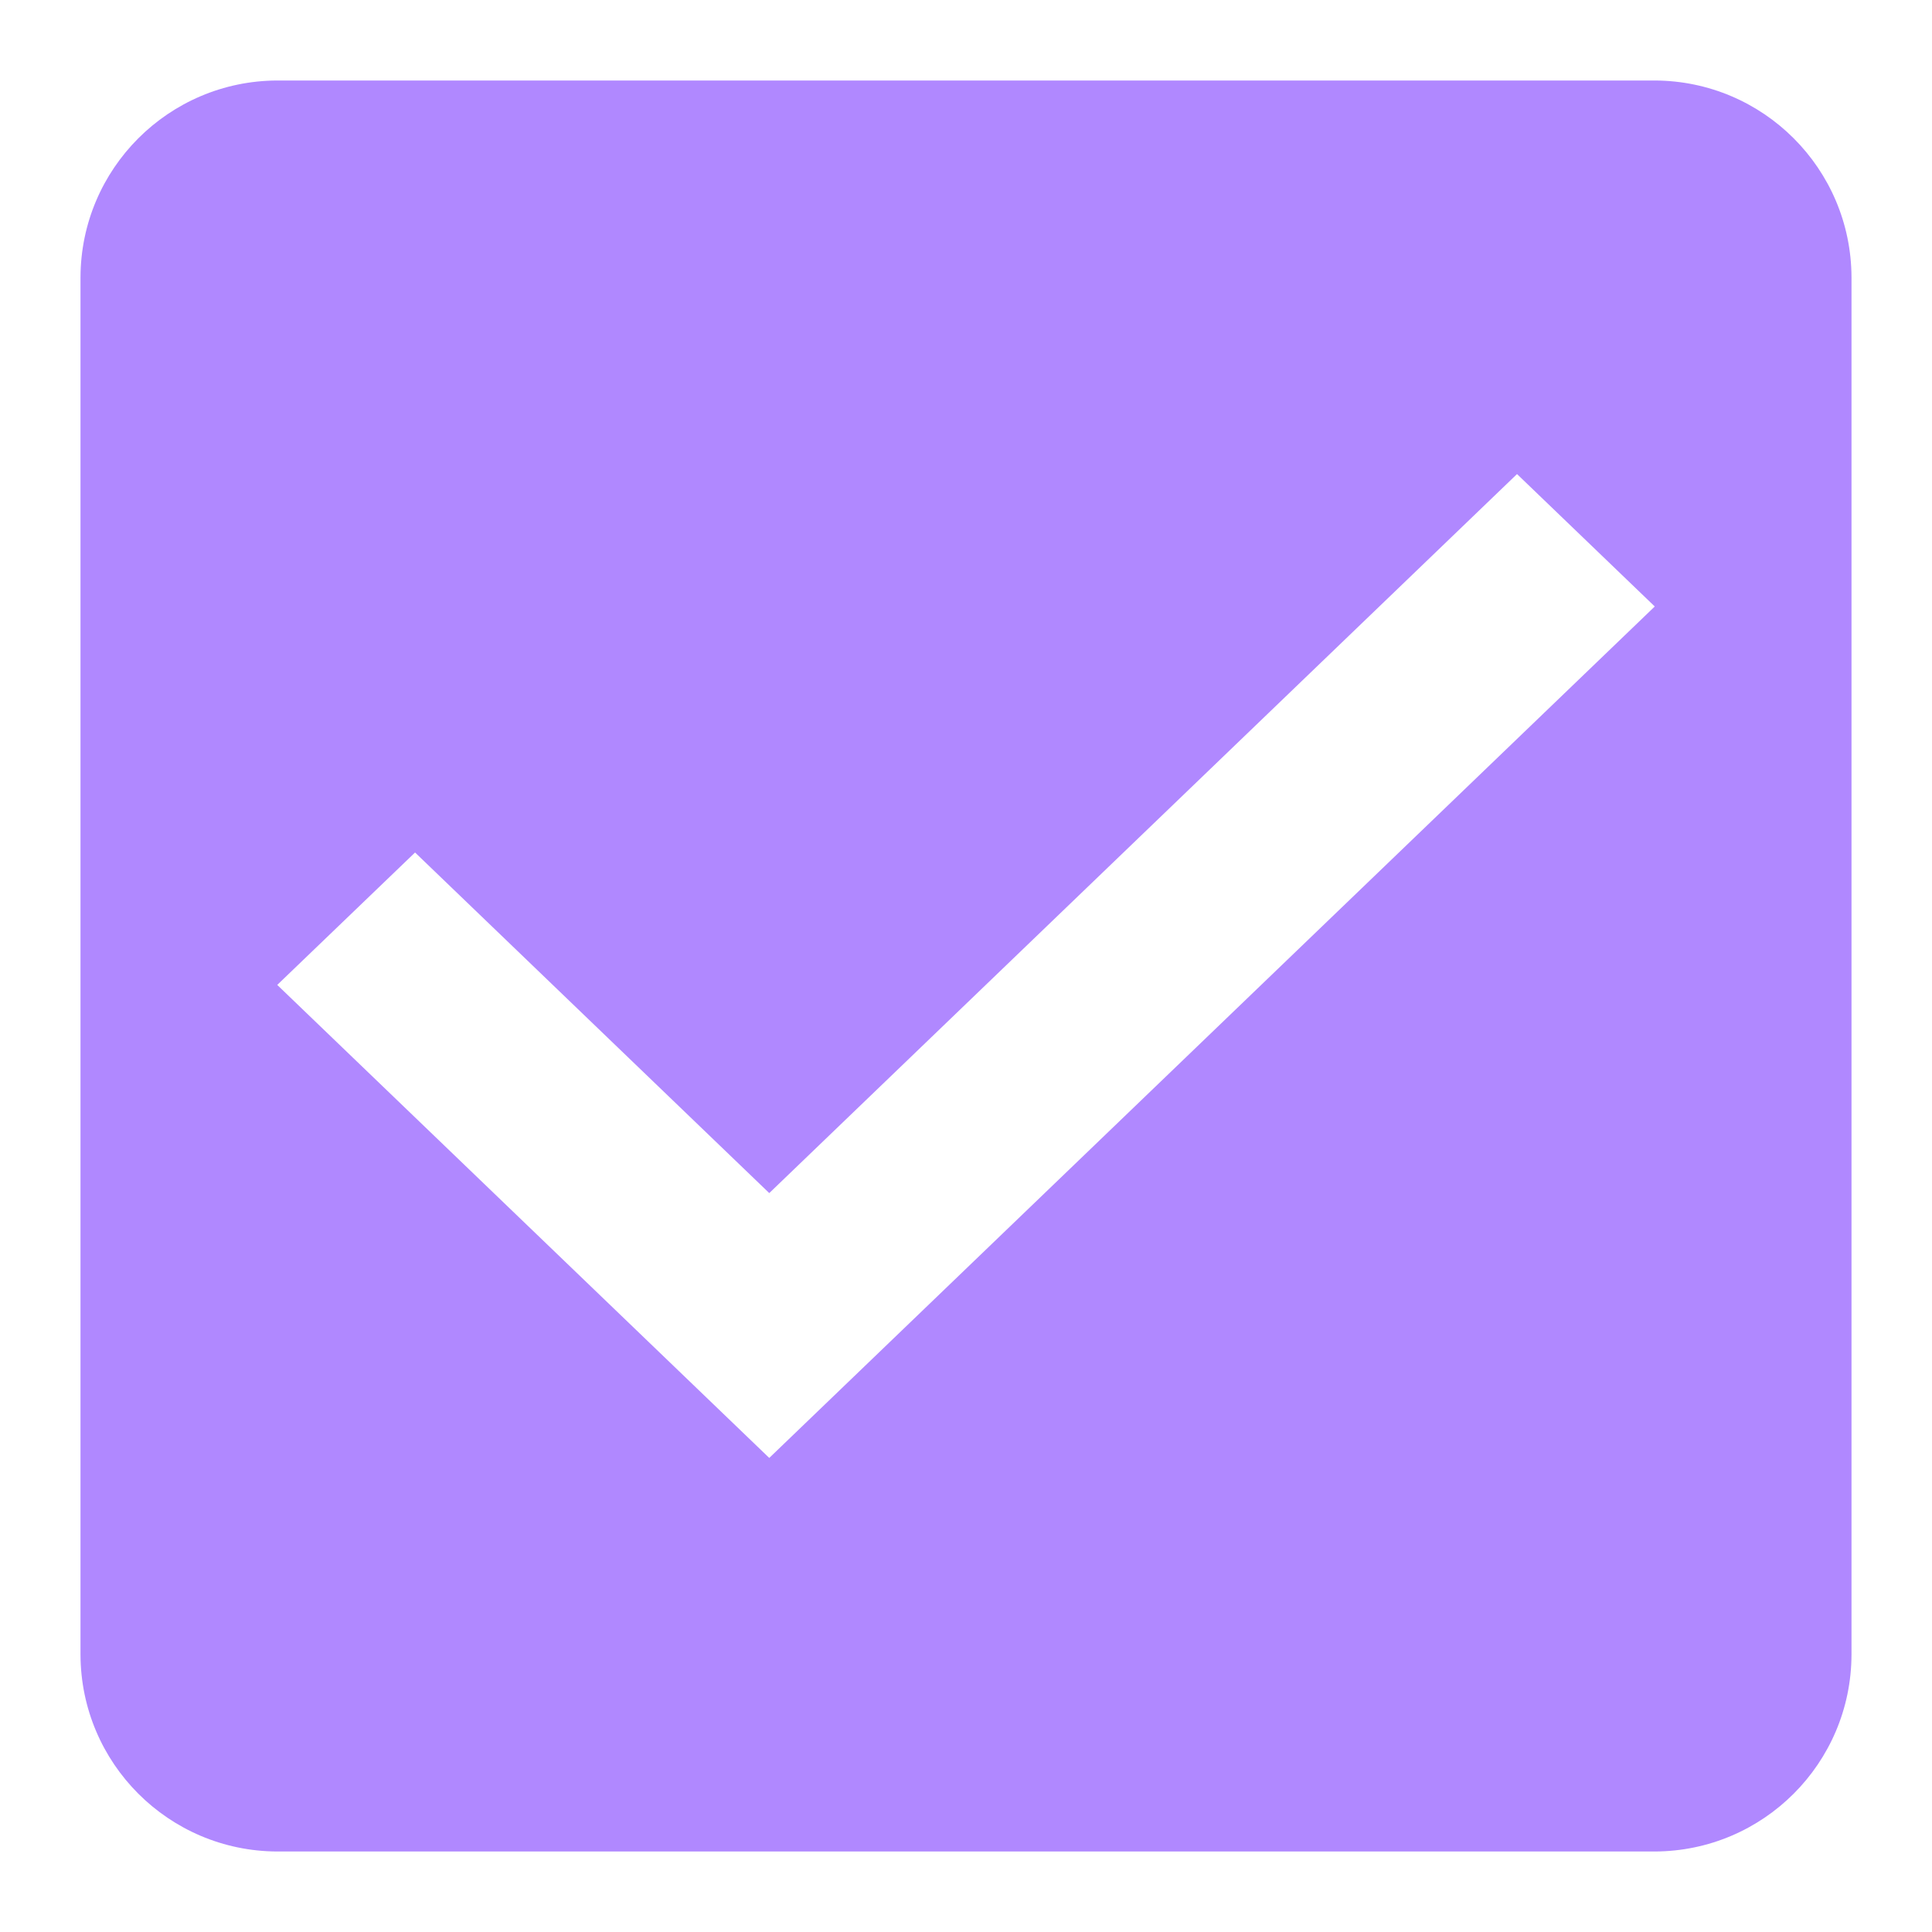
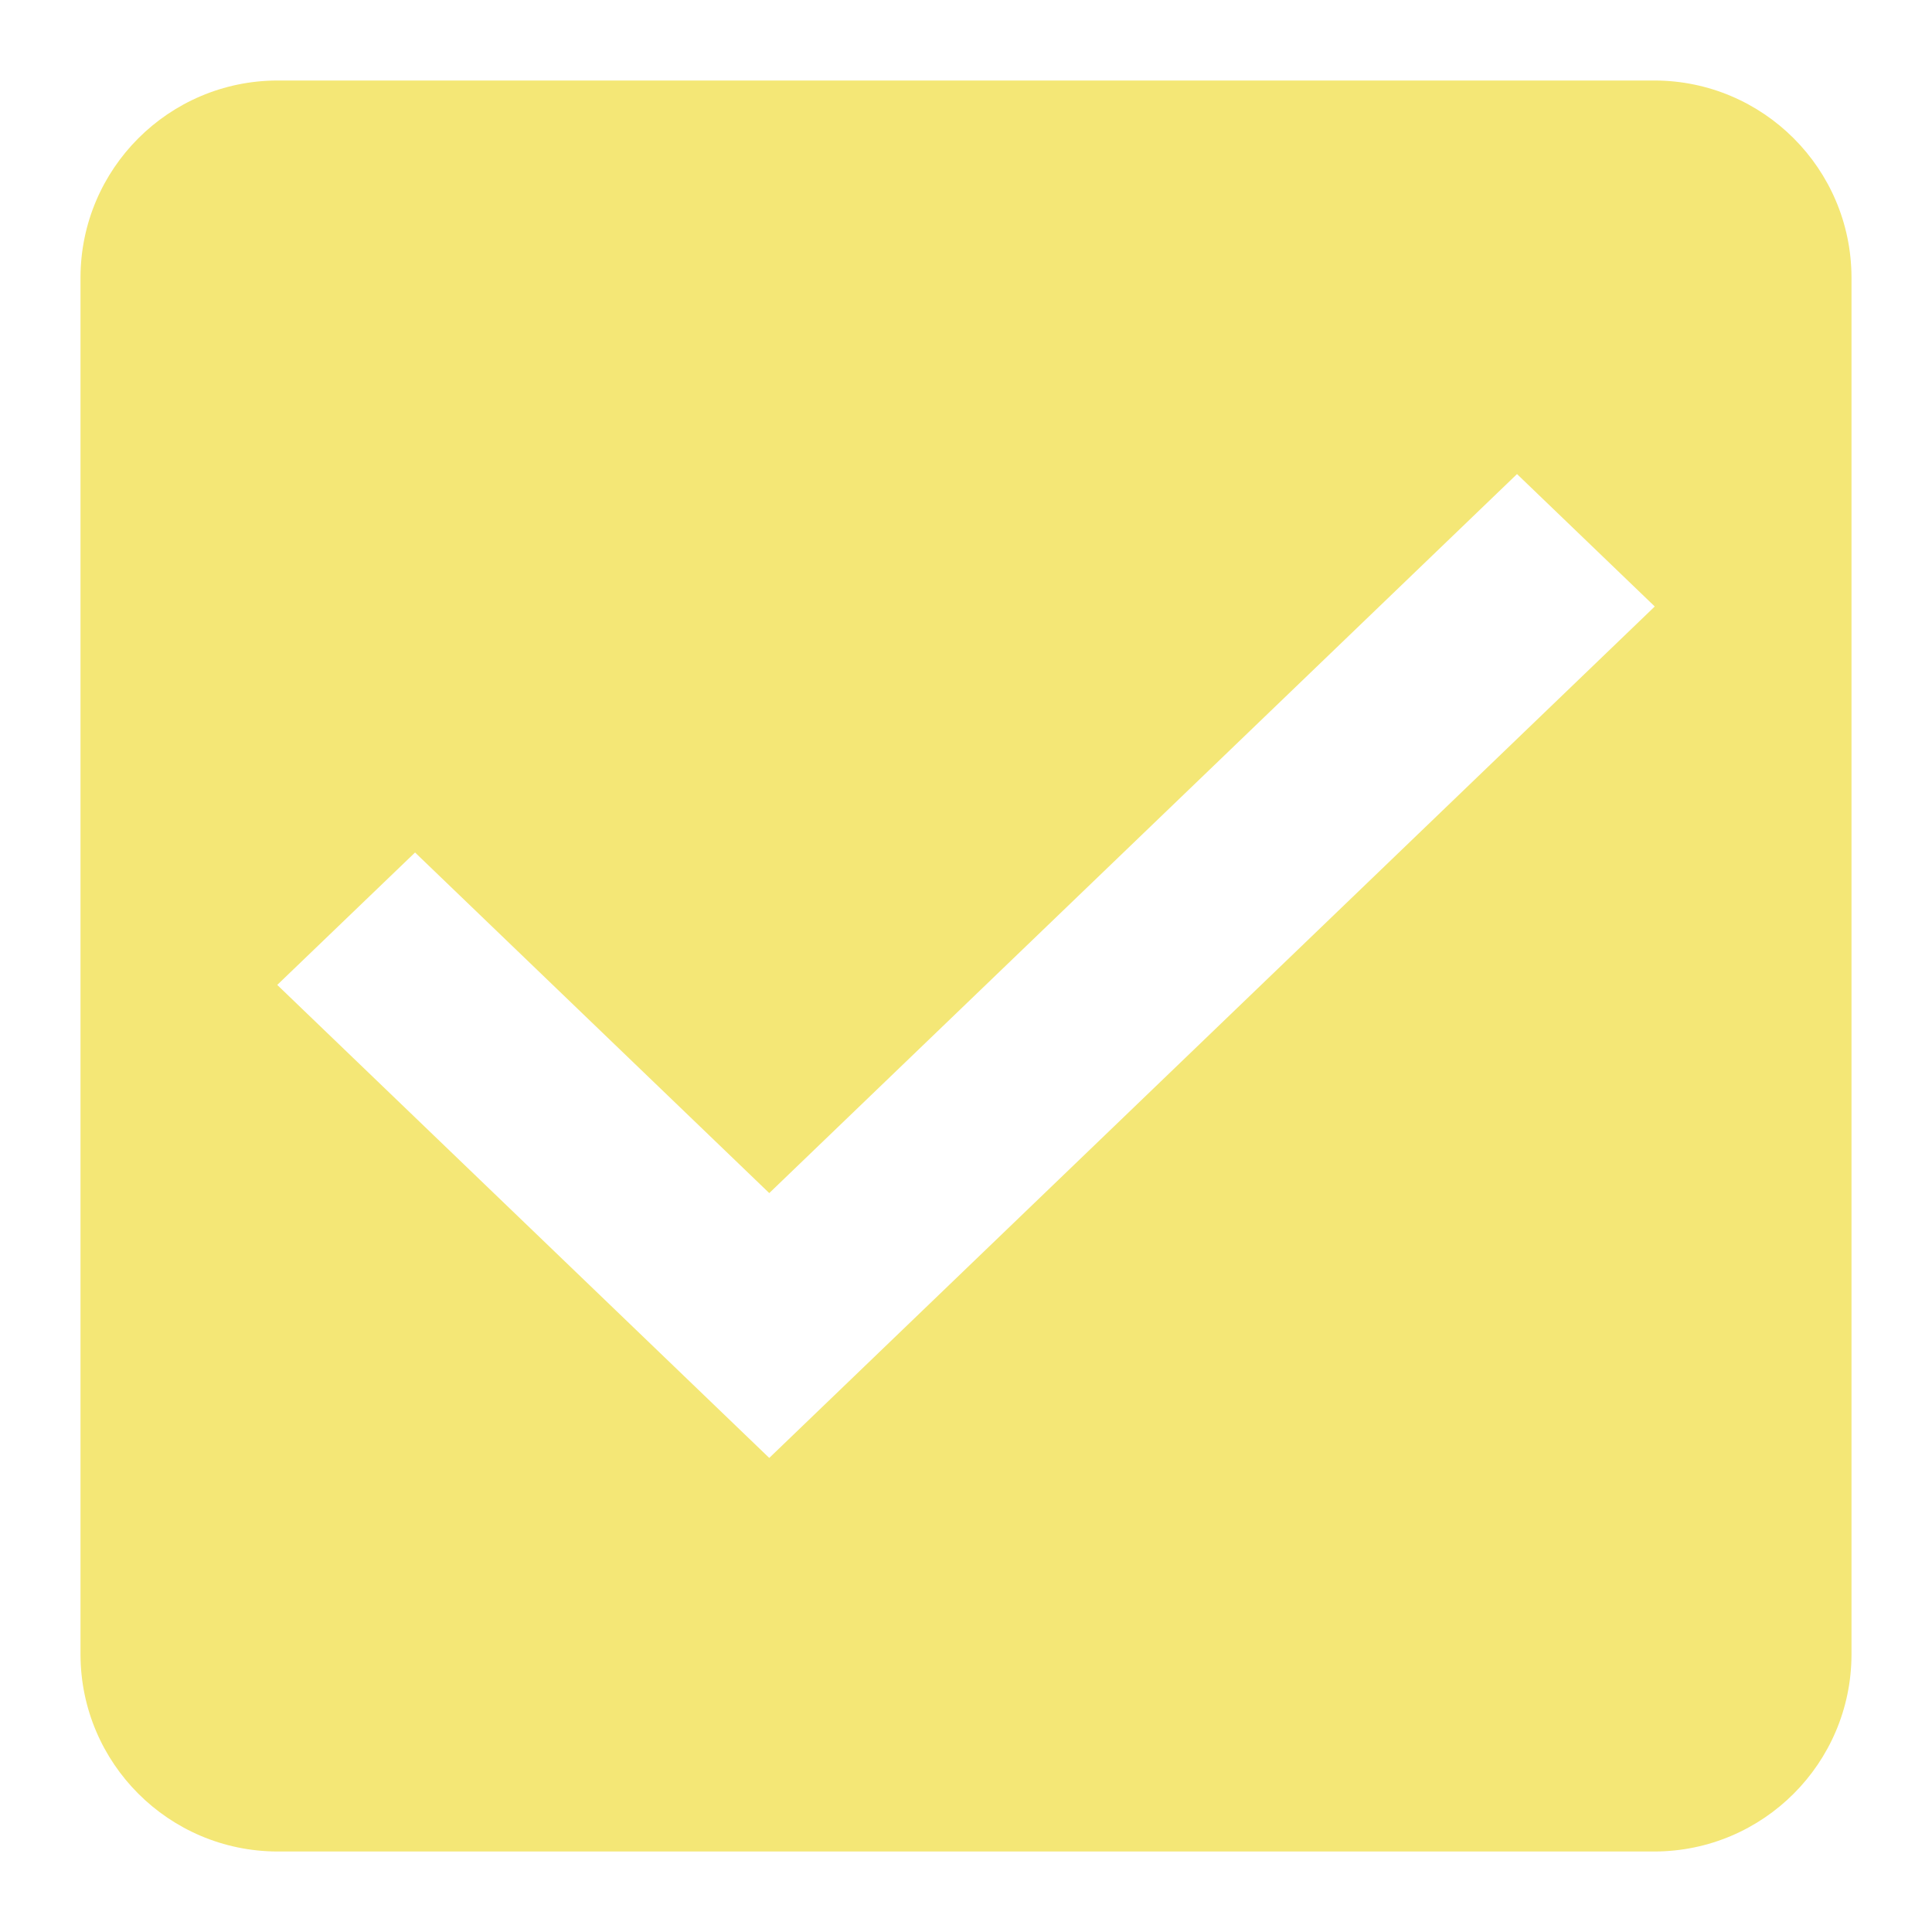
<svg xmlns="http://www.w3.org/2000/svg" width="24" height="24" viewBox="0 0 24 24">
  <defs>
    <style type="text/css">
-             .cls-1{fill:#B088FF;fill-rule:evenodd}.cls-2{fill:none}
+             .cls-1{fill:#f4e776;fill-rule:evenodd}.cls-2{fill:none}
        </style>
  </defs>
  <g id="check_active" transform="translate(-290 -244)">
    <g id="Group_8199" data-name="Group 8199" transform="translate(291 245)">
      <path id="check_on_light" d="M22.556 3H5.444A2.452 2.452 0 0 0 3 5.444v17.112A2.452 2.452 0 0 0 5.444 25h17.112A2.452 2.452 0 0 0 25 22.556V5.444A2.452 2.452 0 0 0 22.556 3zm-11 17.111l-6.112-5.876 1.712-1.645 4.4 4.231 9.289-8.932 1.711 1.645-11 10.577z" class="cls-1" transform="translate(-3 -3)" />
    </g>
    <path id="Rectangle_4538" d="M0 0h24v24H0z" class="cls-2" data-name="Rectangle 4538" transform="translate(290 244)" />
  </g>
</svg>
